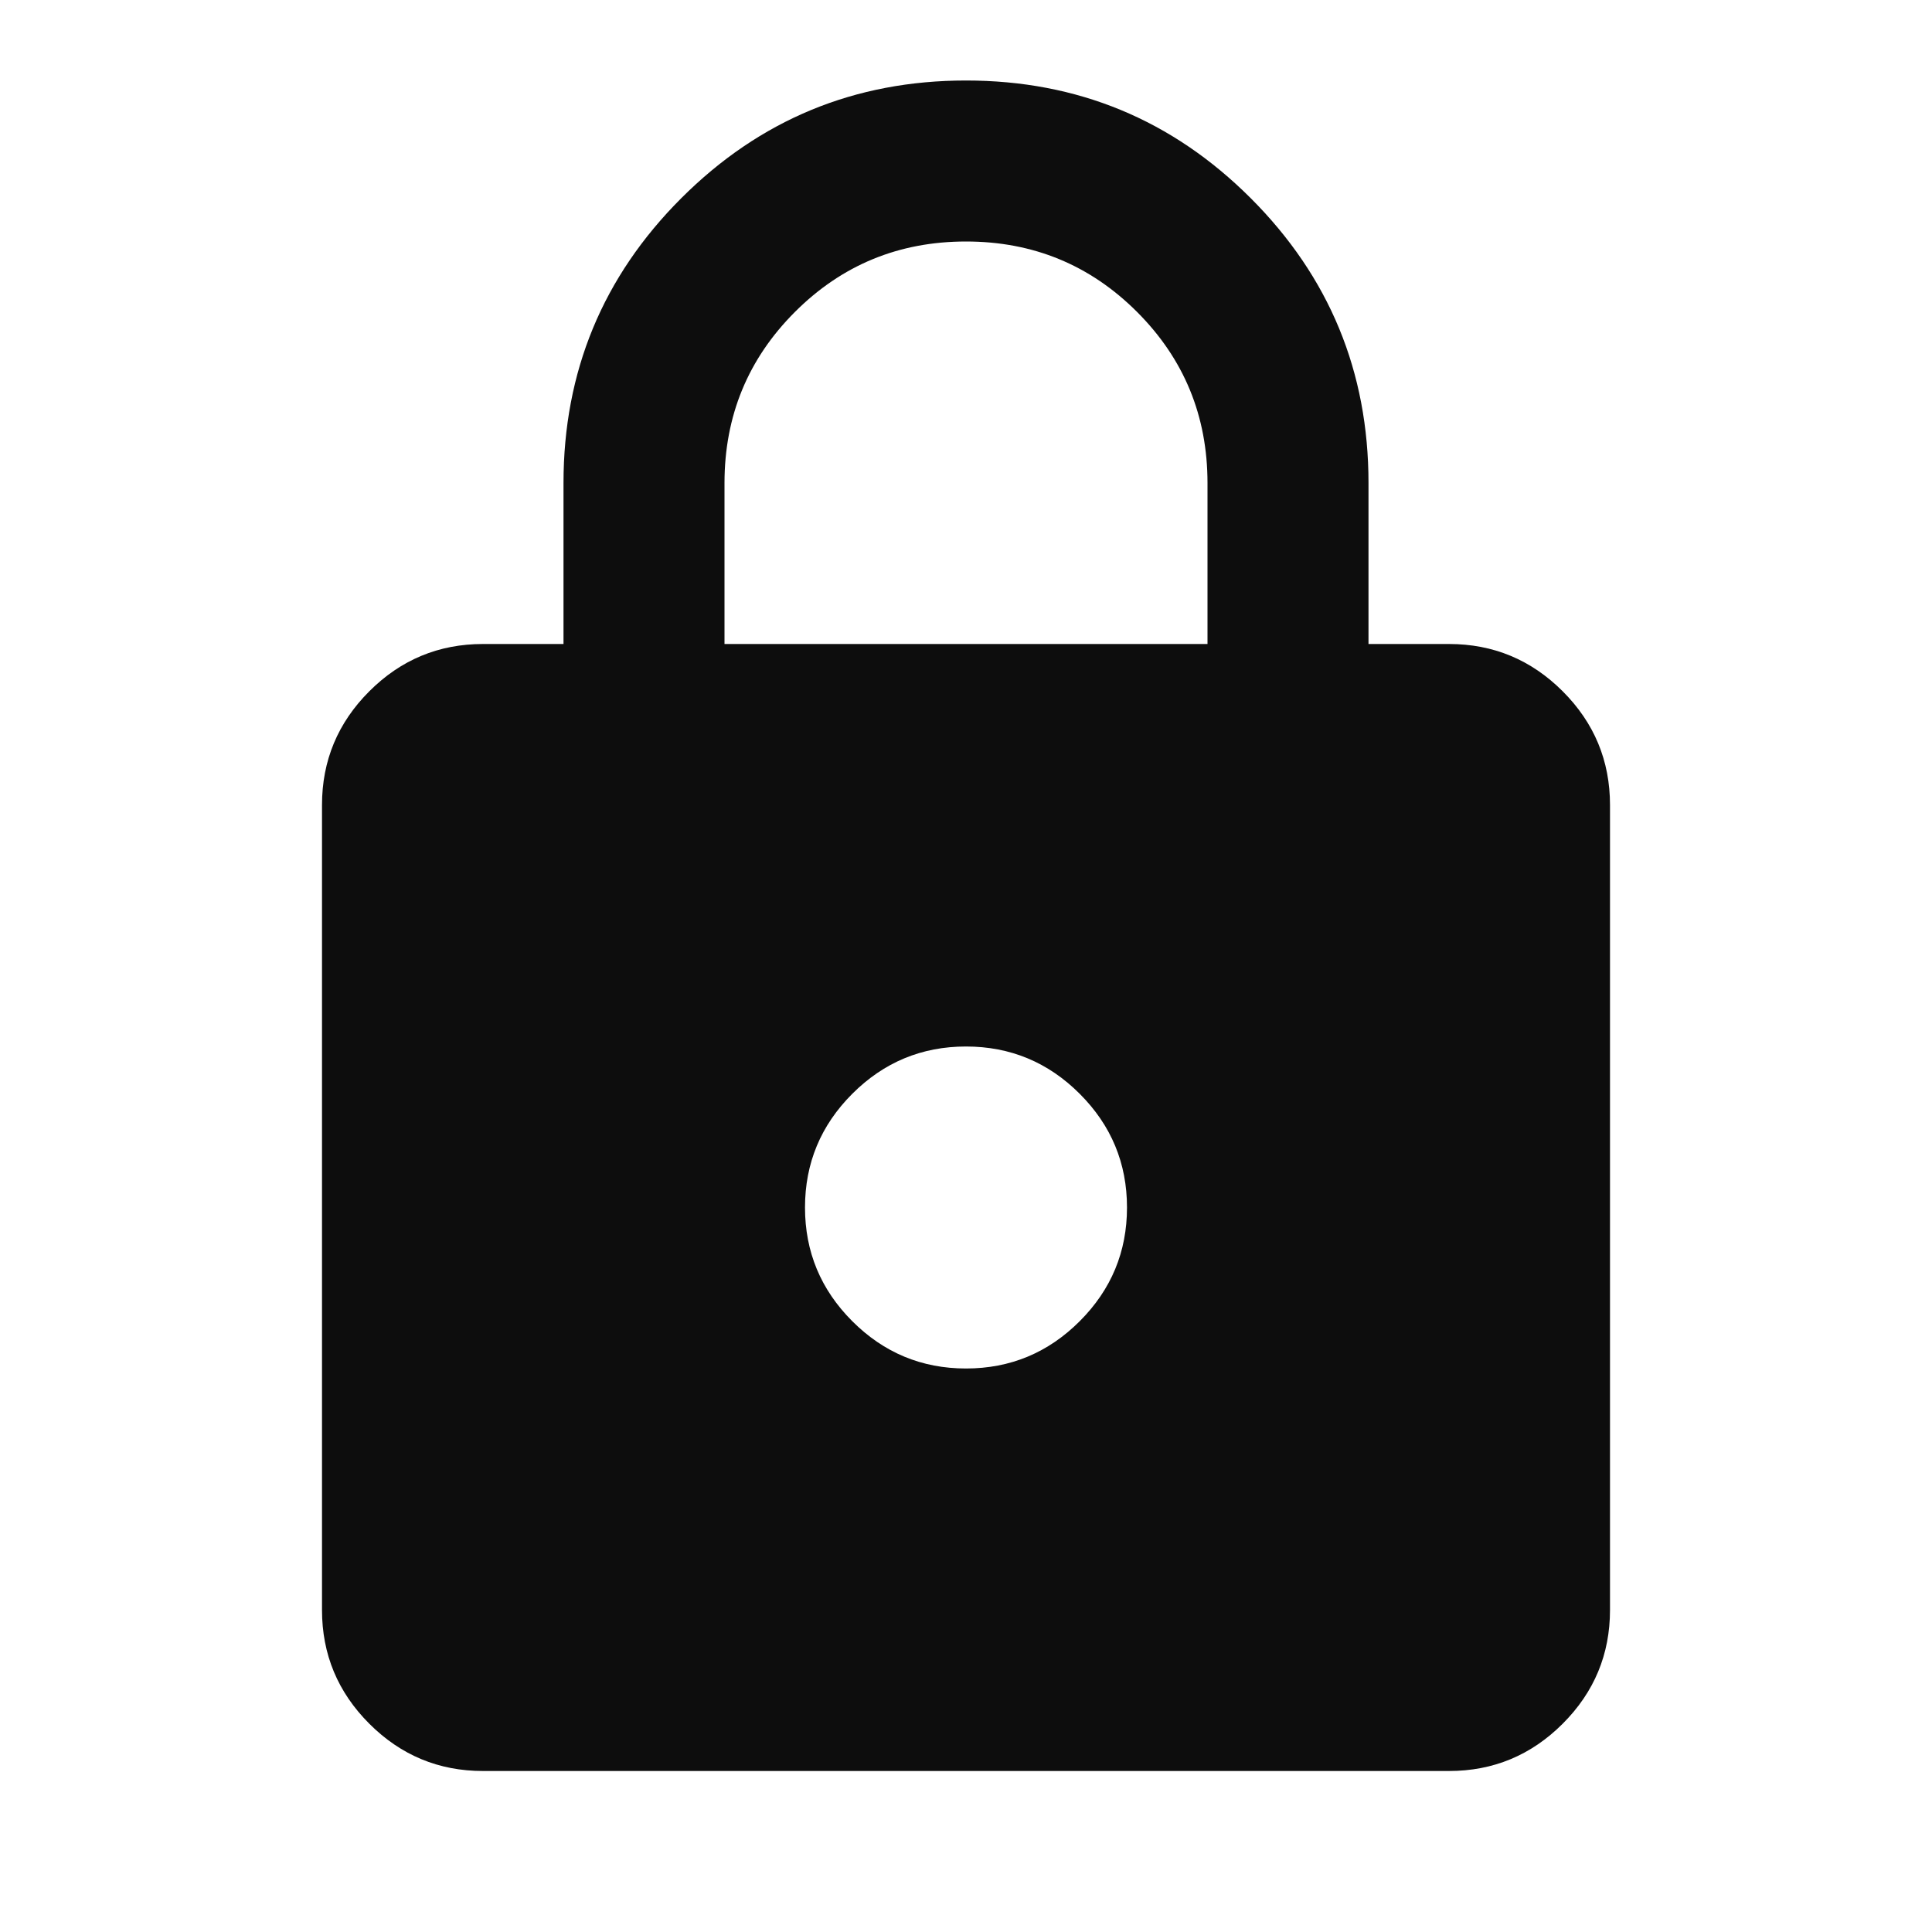
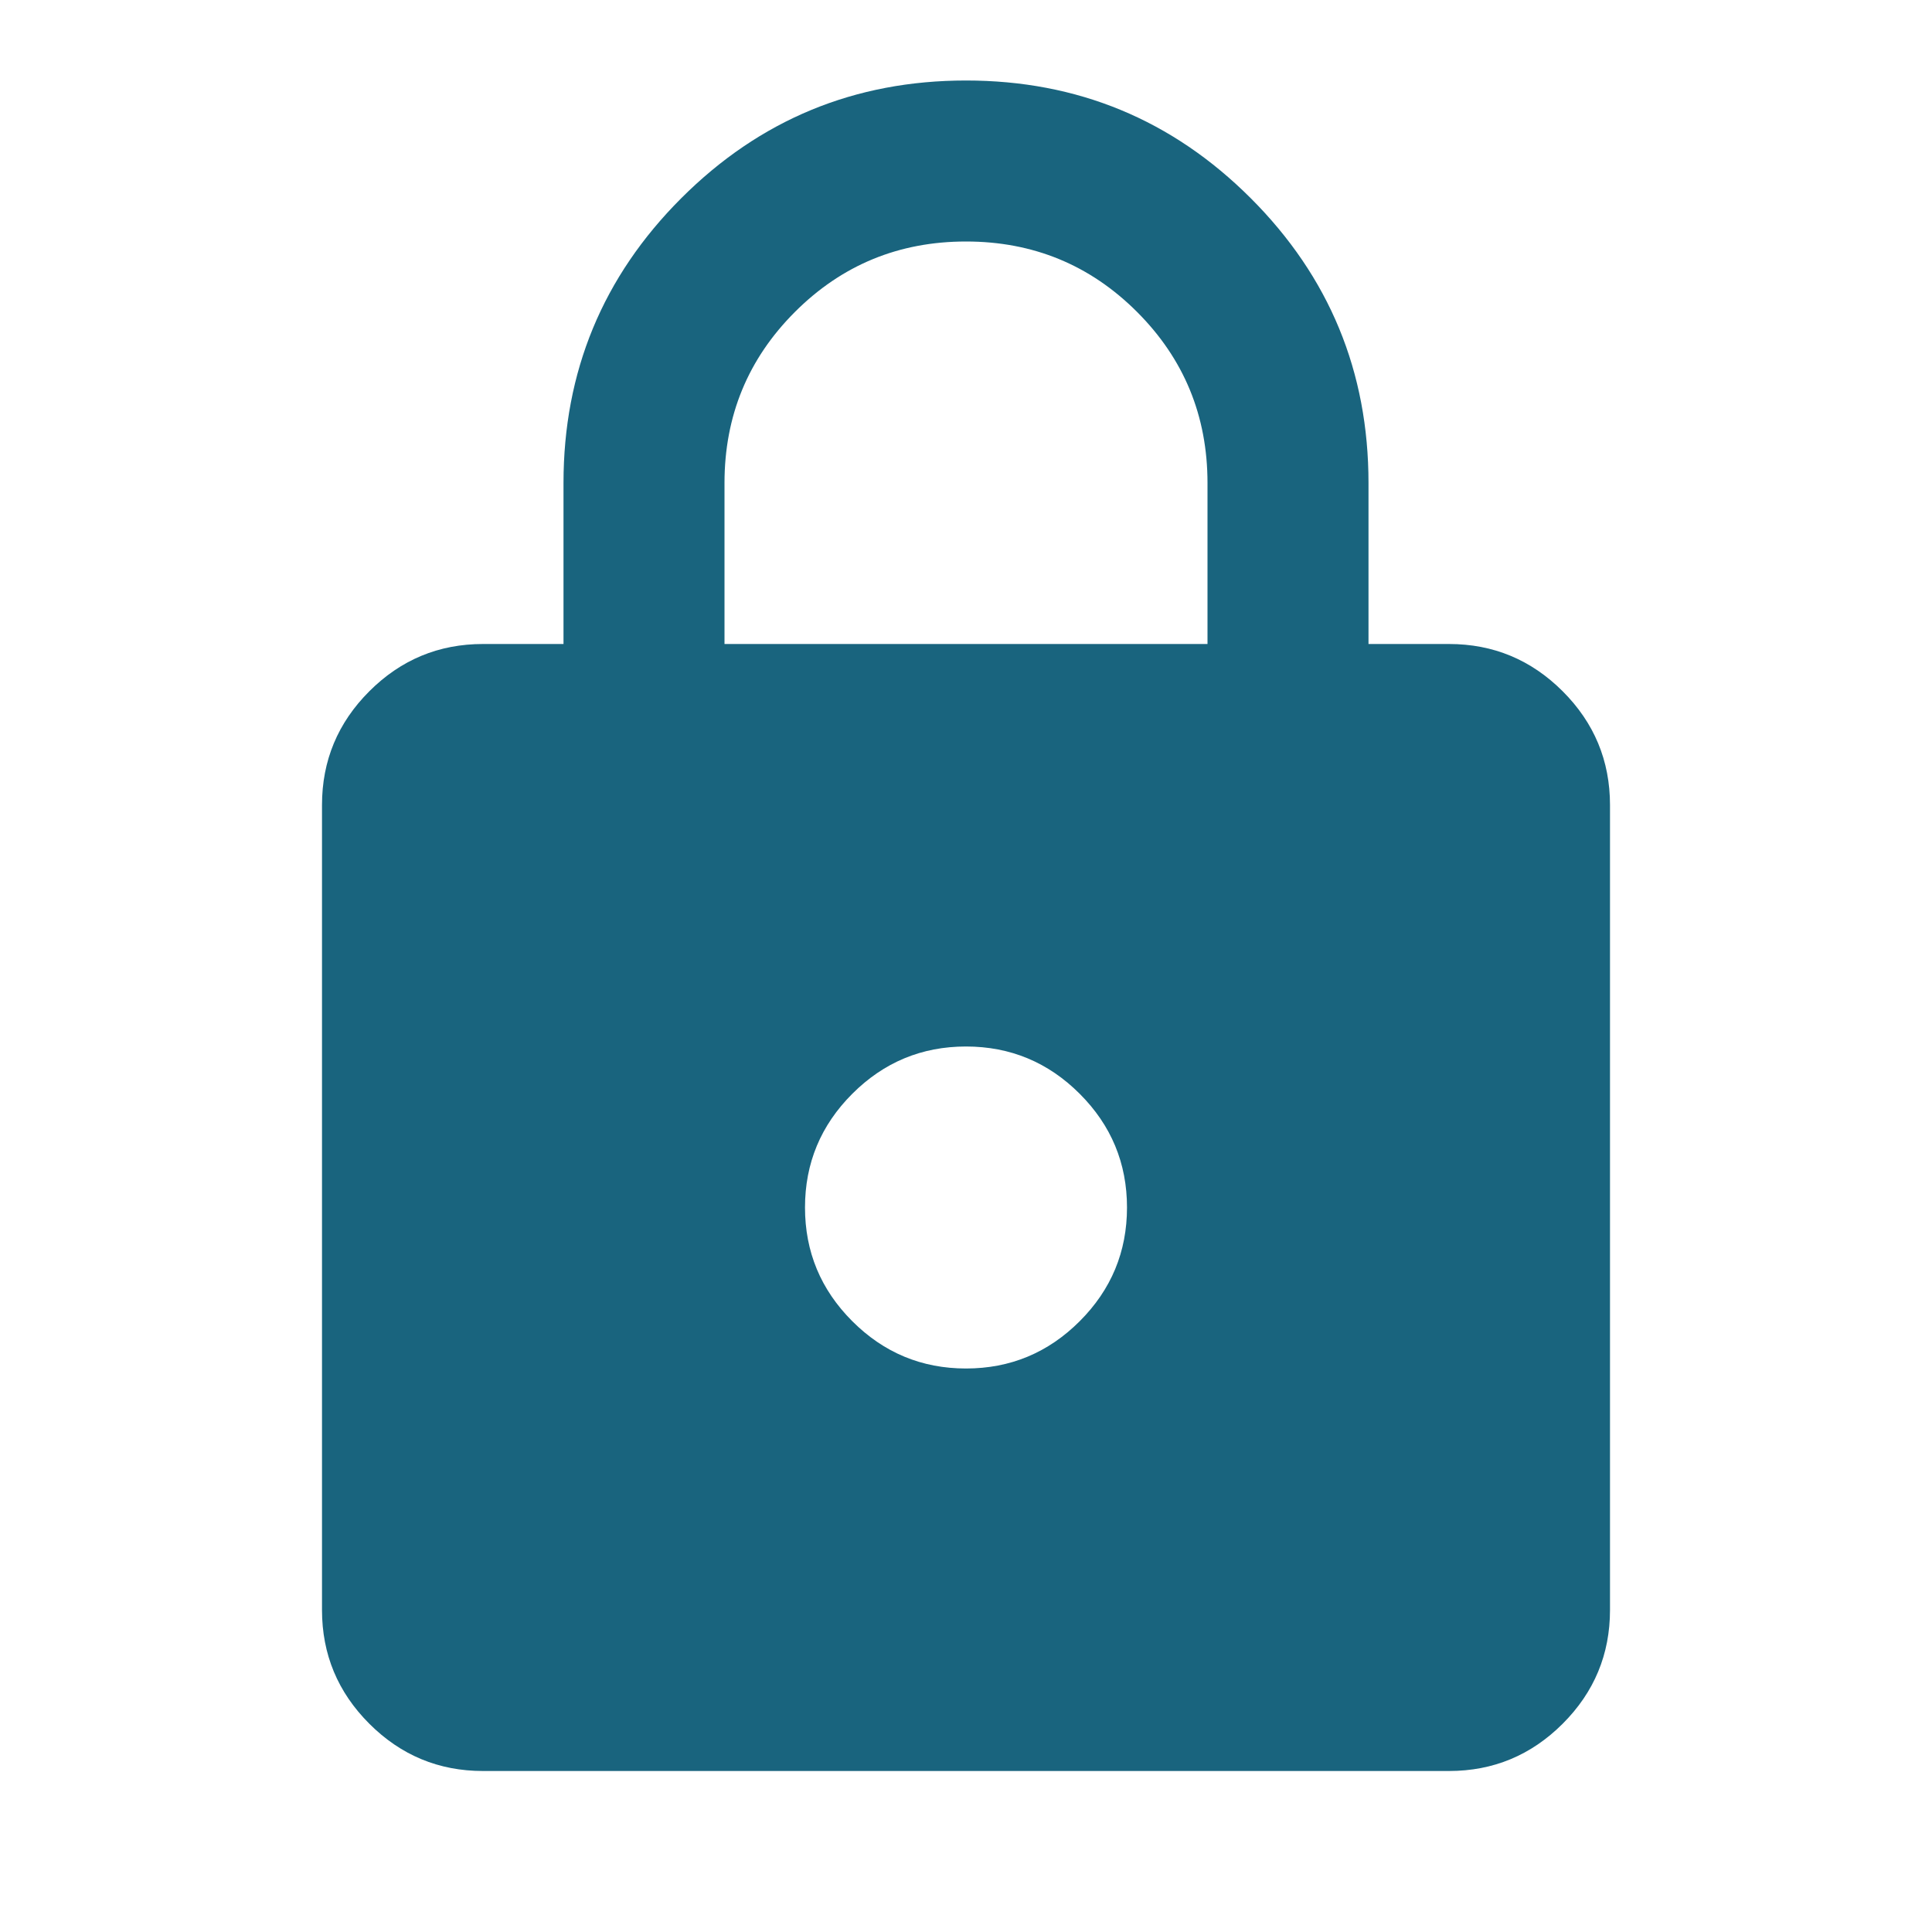
- <svg xmlns="http://www.w3.org/2000/svg" height="24px" viewBox="0 -960 960 960" width="24px" fill="#0d0d0d">
+ <svg xmlns="http://www.w3.org/2000/svg" height="24px" viewBox="0 -960 960 960" width="24px" fill="#19647e">
  <path d="M240-80q-33 0-56.5-23.5T160-160v-400q0-33 23.5-56.5T240-640h40v-80q0-83 58.5-141.5T480-920q83 0 141.5 58.5T680-720v80h40q33 0 56.5 23.5T800-560v400q0 33-23.5 56.5T720-80H240Zm240-200q33 0 56.5-23.5T560-360q0-33-23.5-56.5T480-440q-33 0-56.5 23.5T400-360q0 33 23.5 56.5T480-280ZM360-640h240v-80q0-50-35-85t-85-35q-50 0-85 35t-35 85v80Z" />
</svg>
